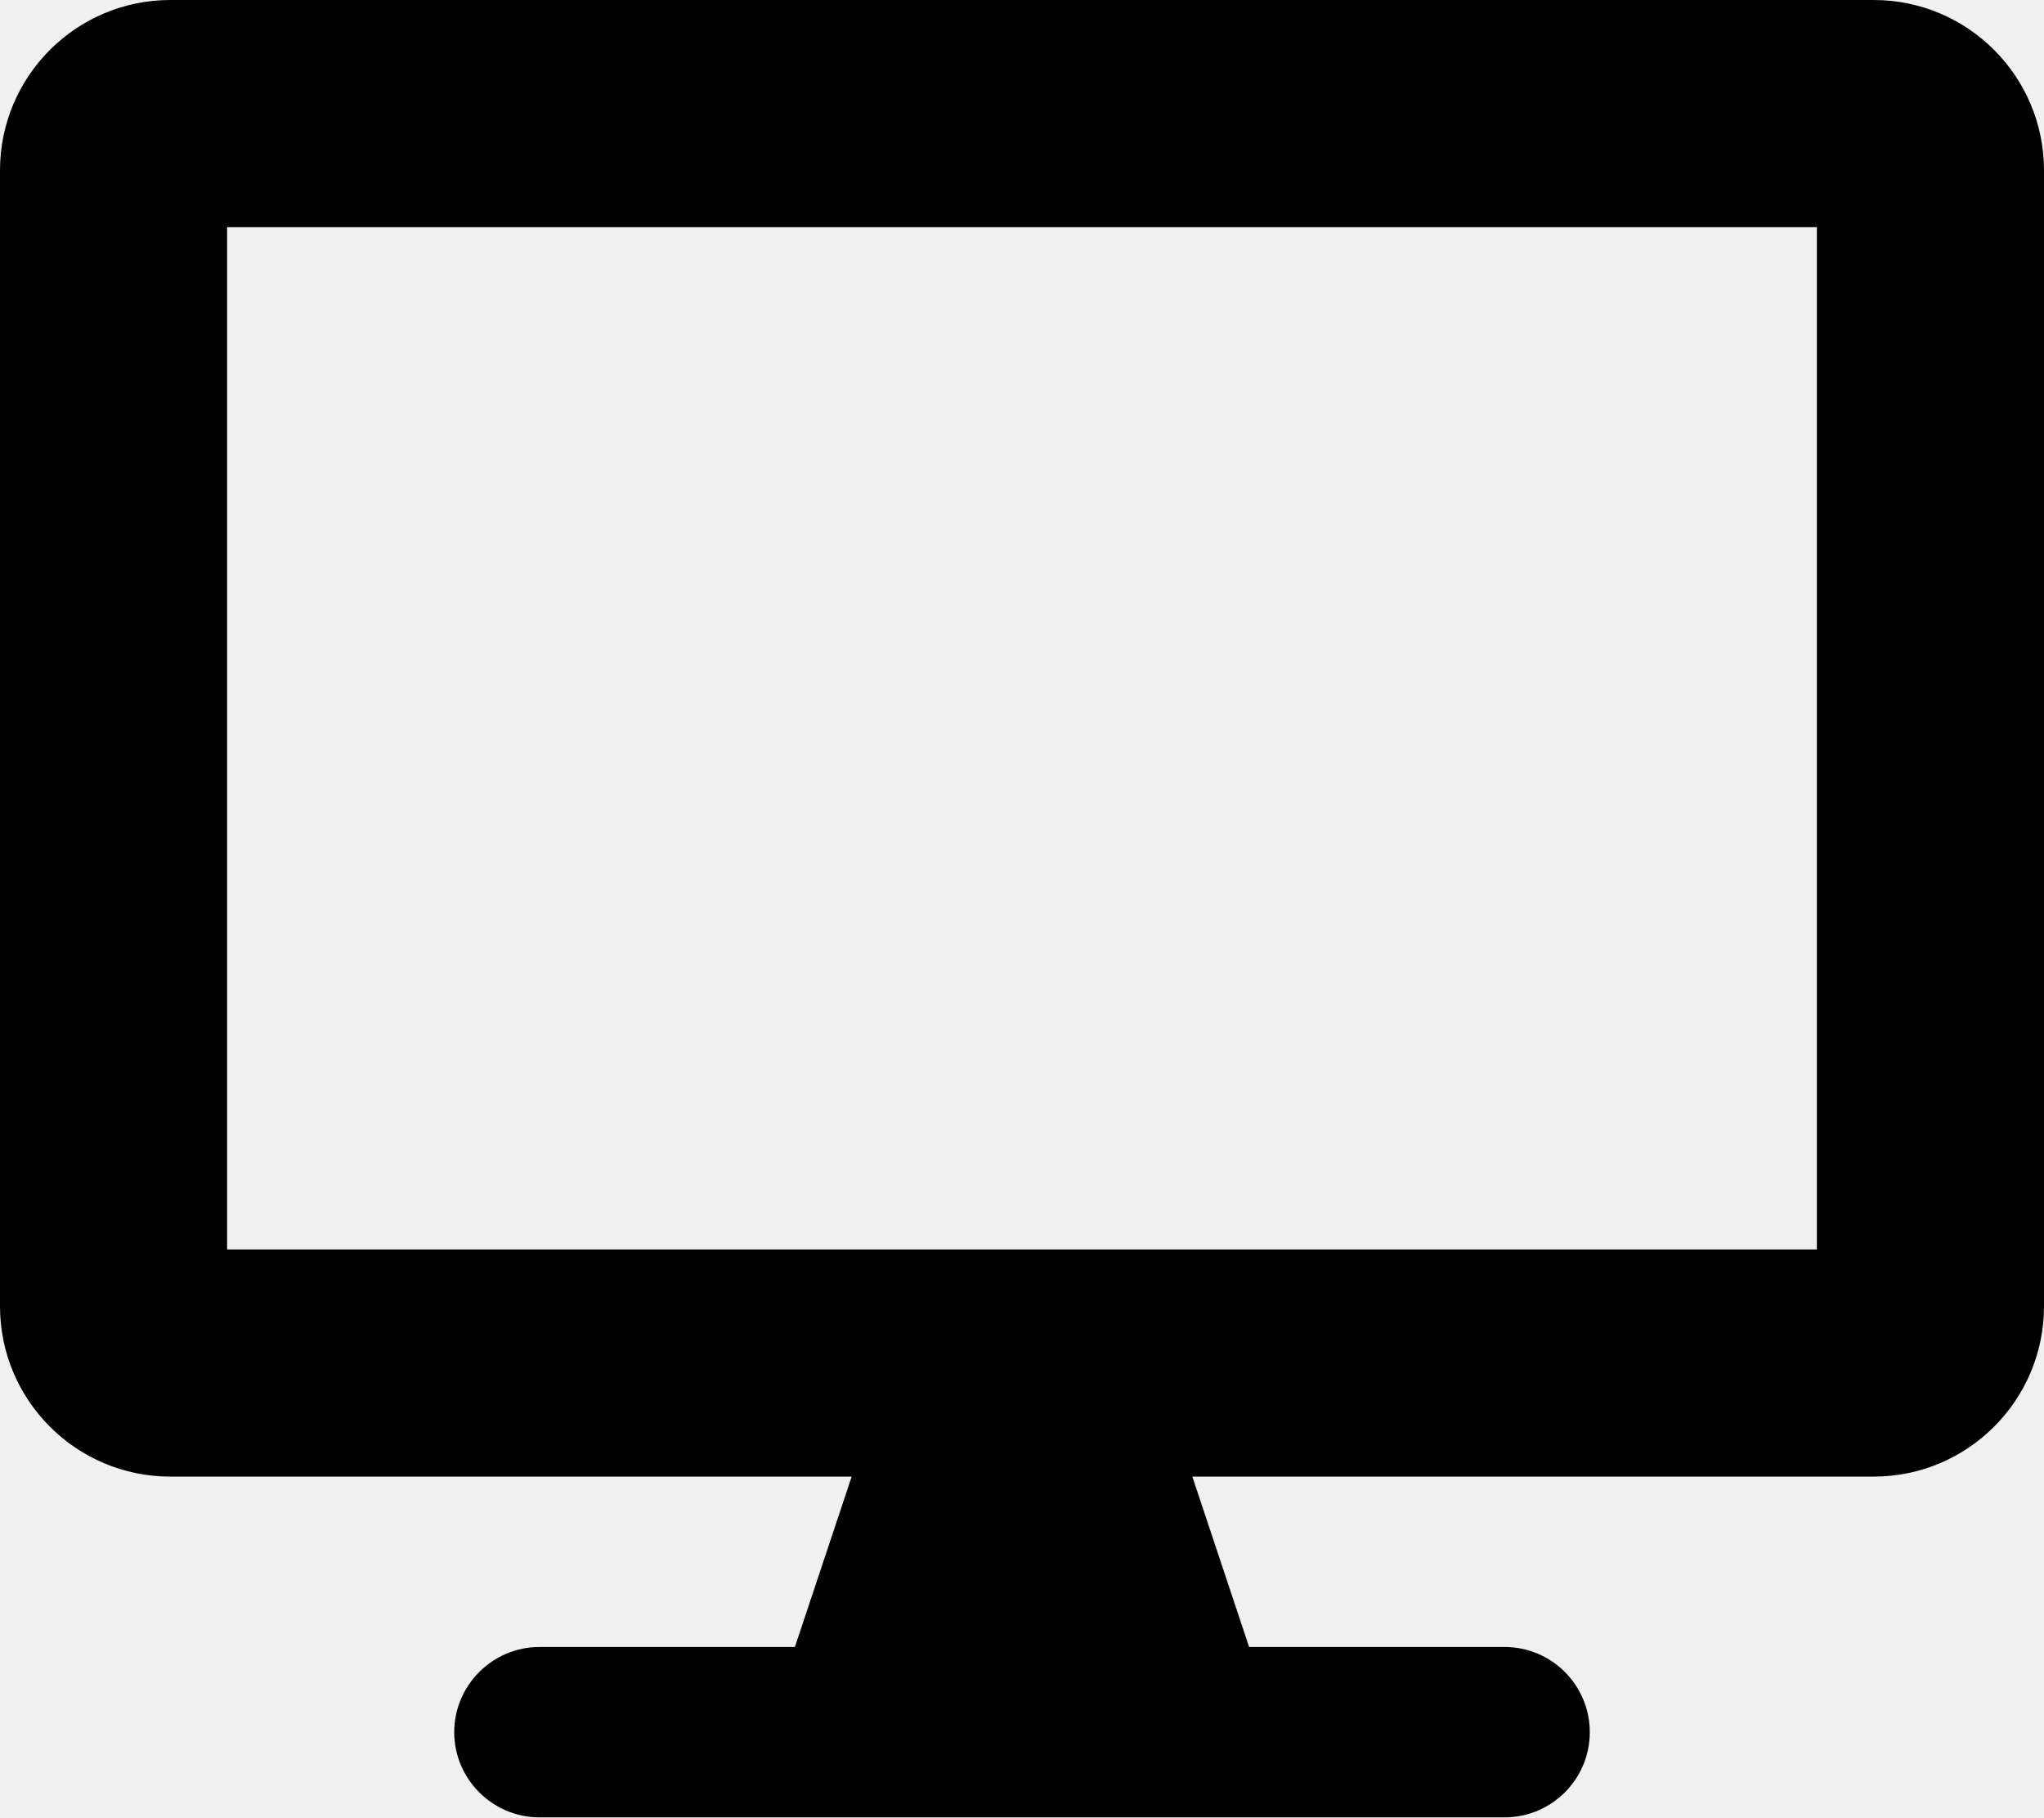
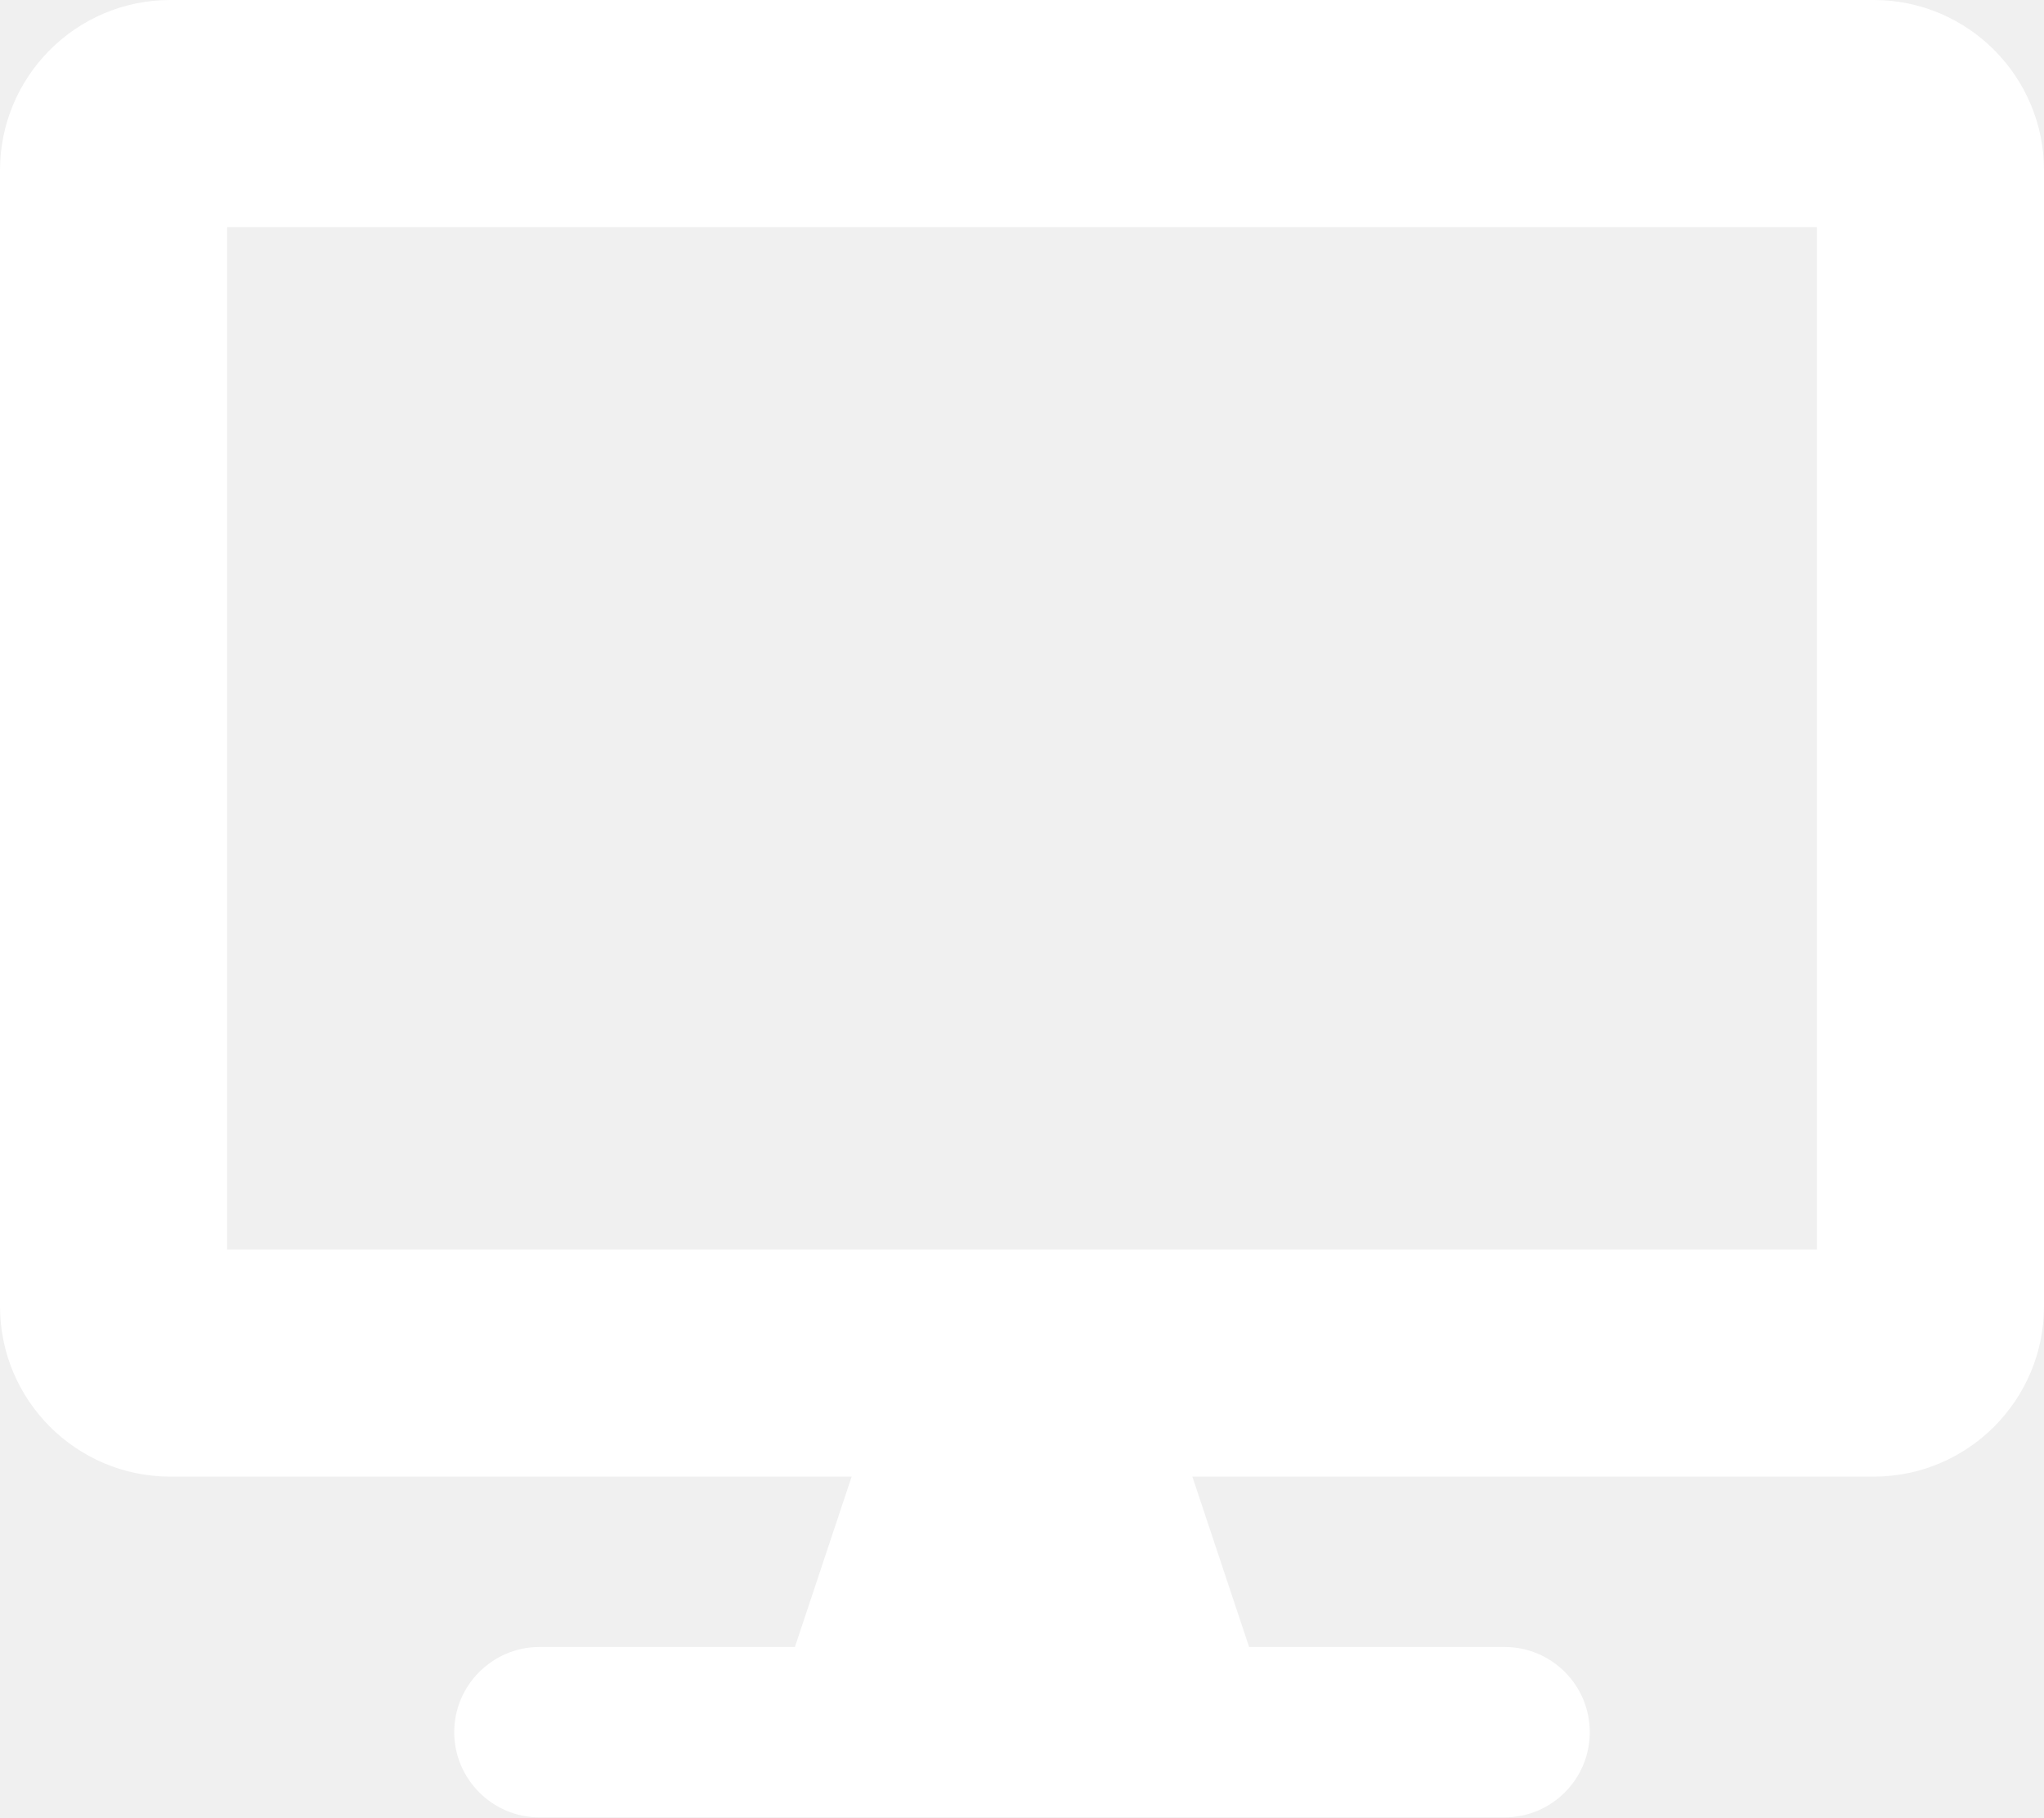
- <svg xmlns="http://www.w3.org/2000/svg" viewBox="0 0 576 512">
+ <svg xmlns="http://www.w3.org/2000/svg" viewBox="0 0 576 512" fill="#FFF">
  <path d="M528 0h-480C21.5 0 0 21.5 0 48v320C0 394.5 21.5 416 48 416h192L224 464H152C138.8 464 128 474.8 128 488S138.8 512 152 512h272c13.25 0 24-10.75 24-24s-10.75-24-24-24H352L336 416h192c26.5 0 48-21.5 48-48v-320C576 21.5 554.5 0 528 0zM512 352H64V64h448V352z" />
</svg>
